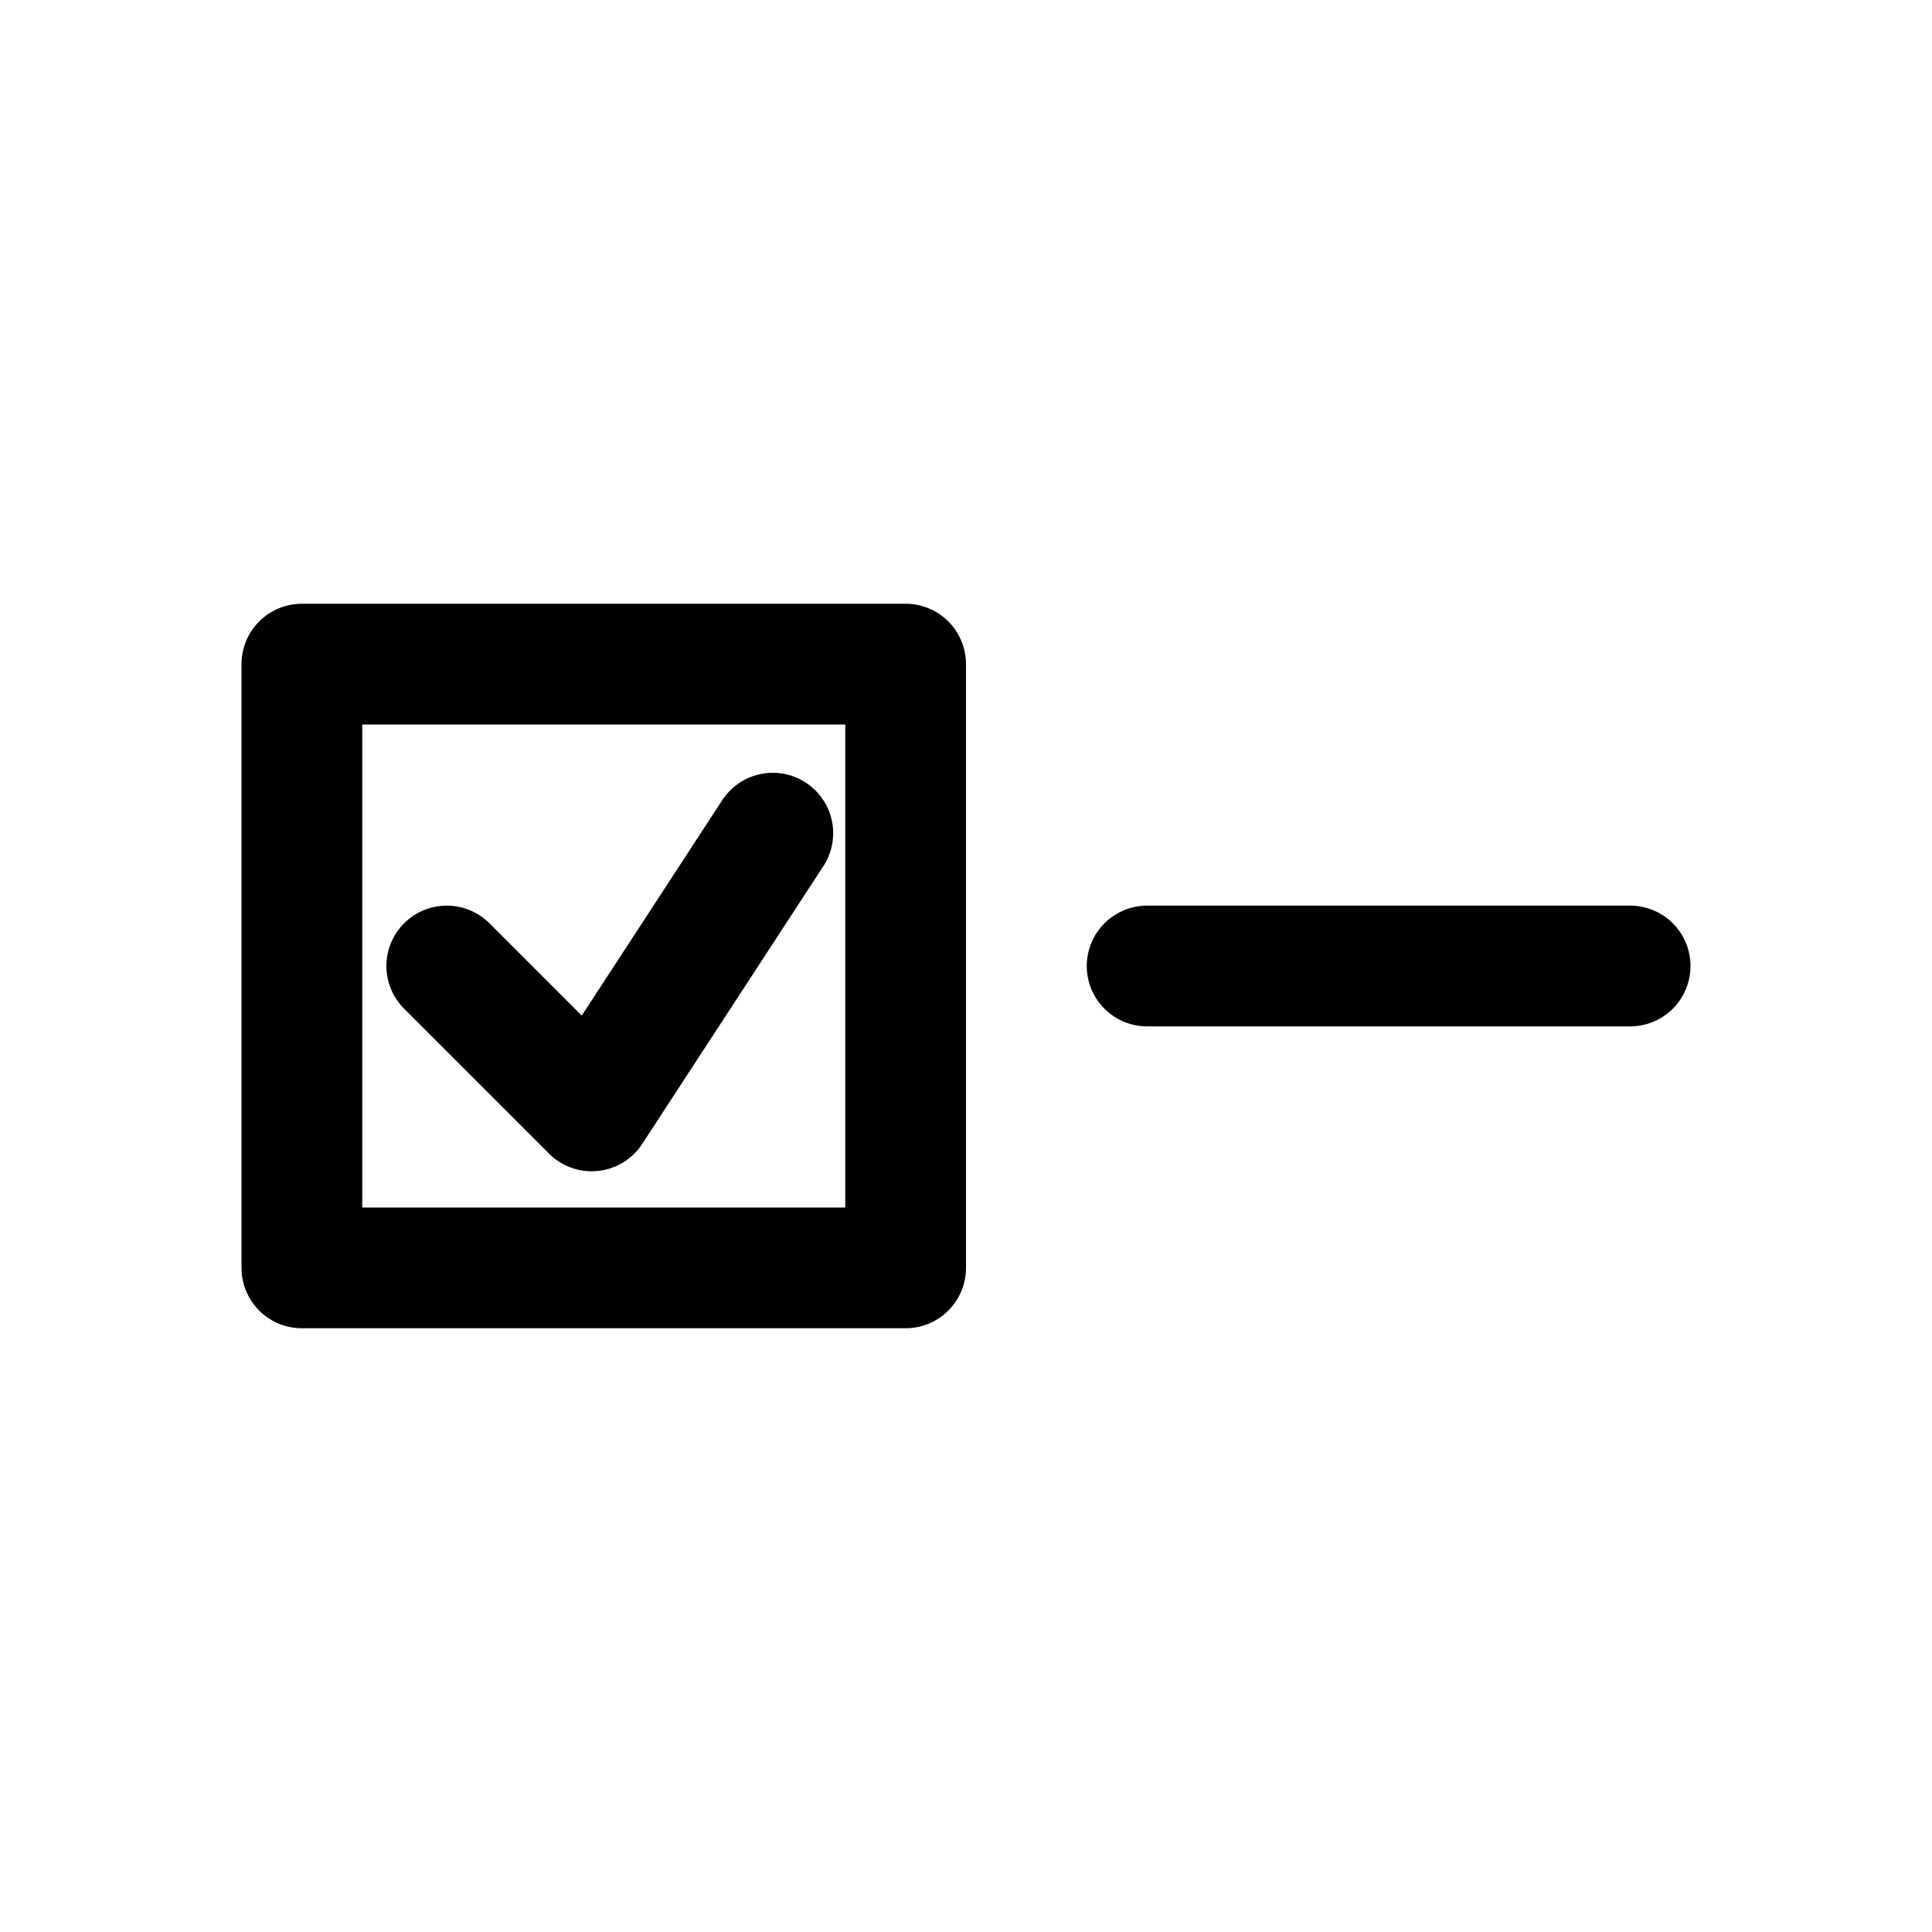
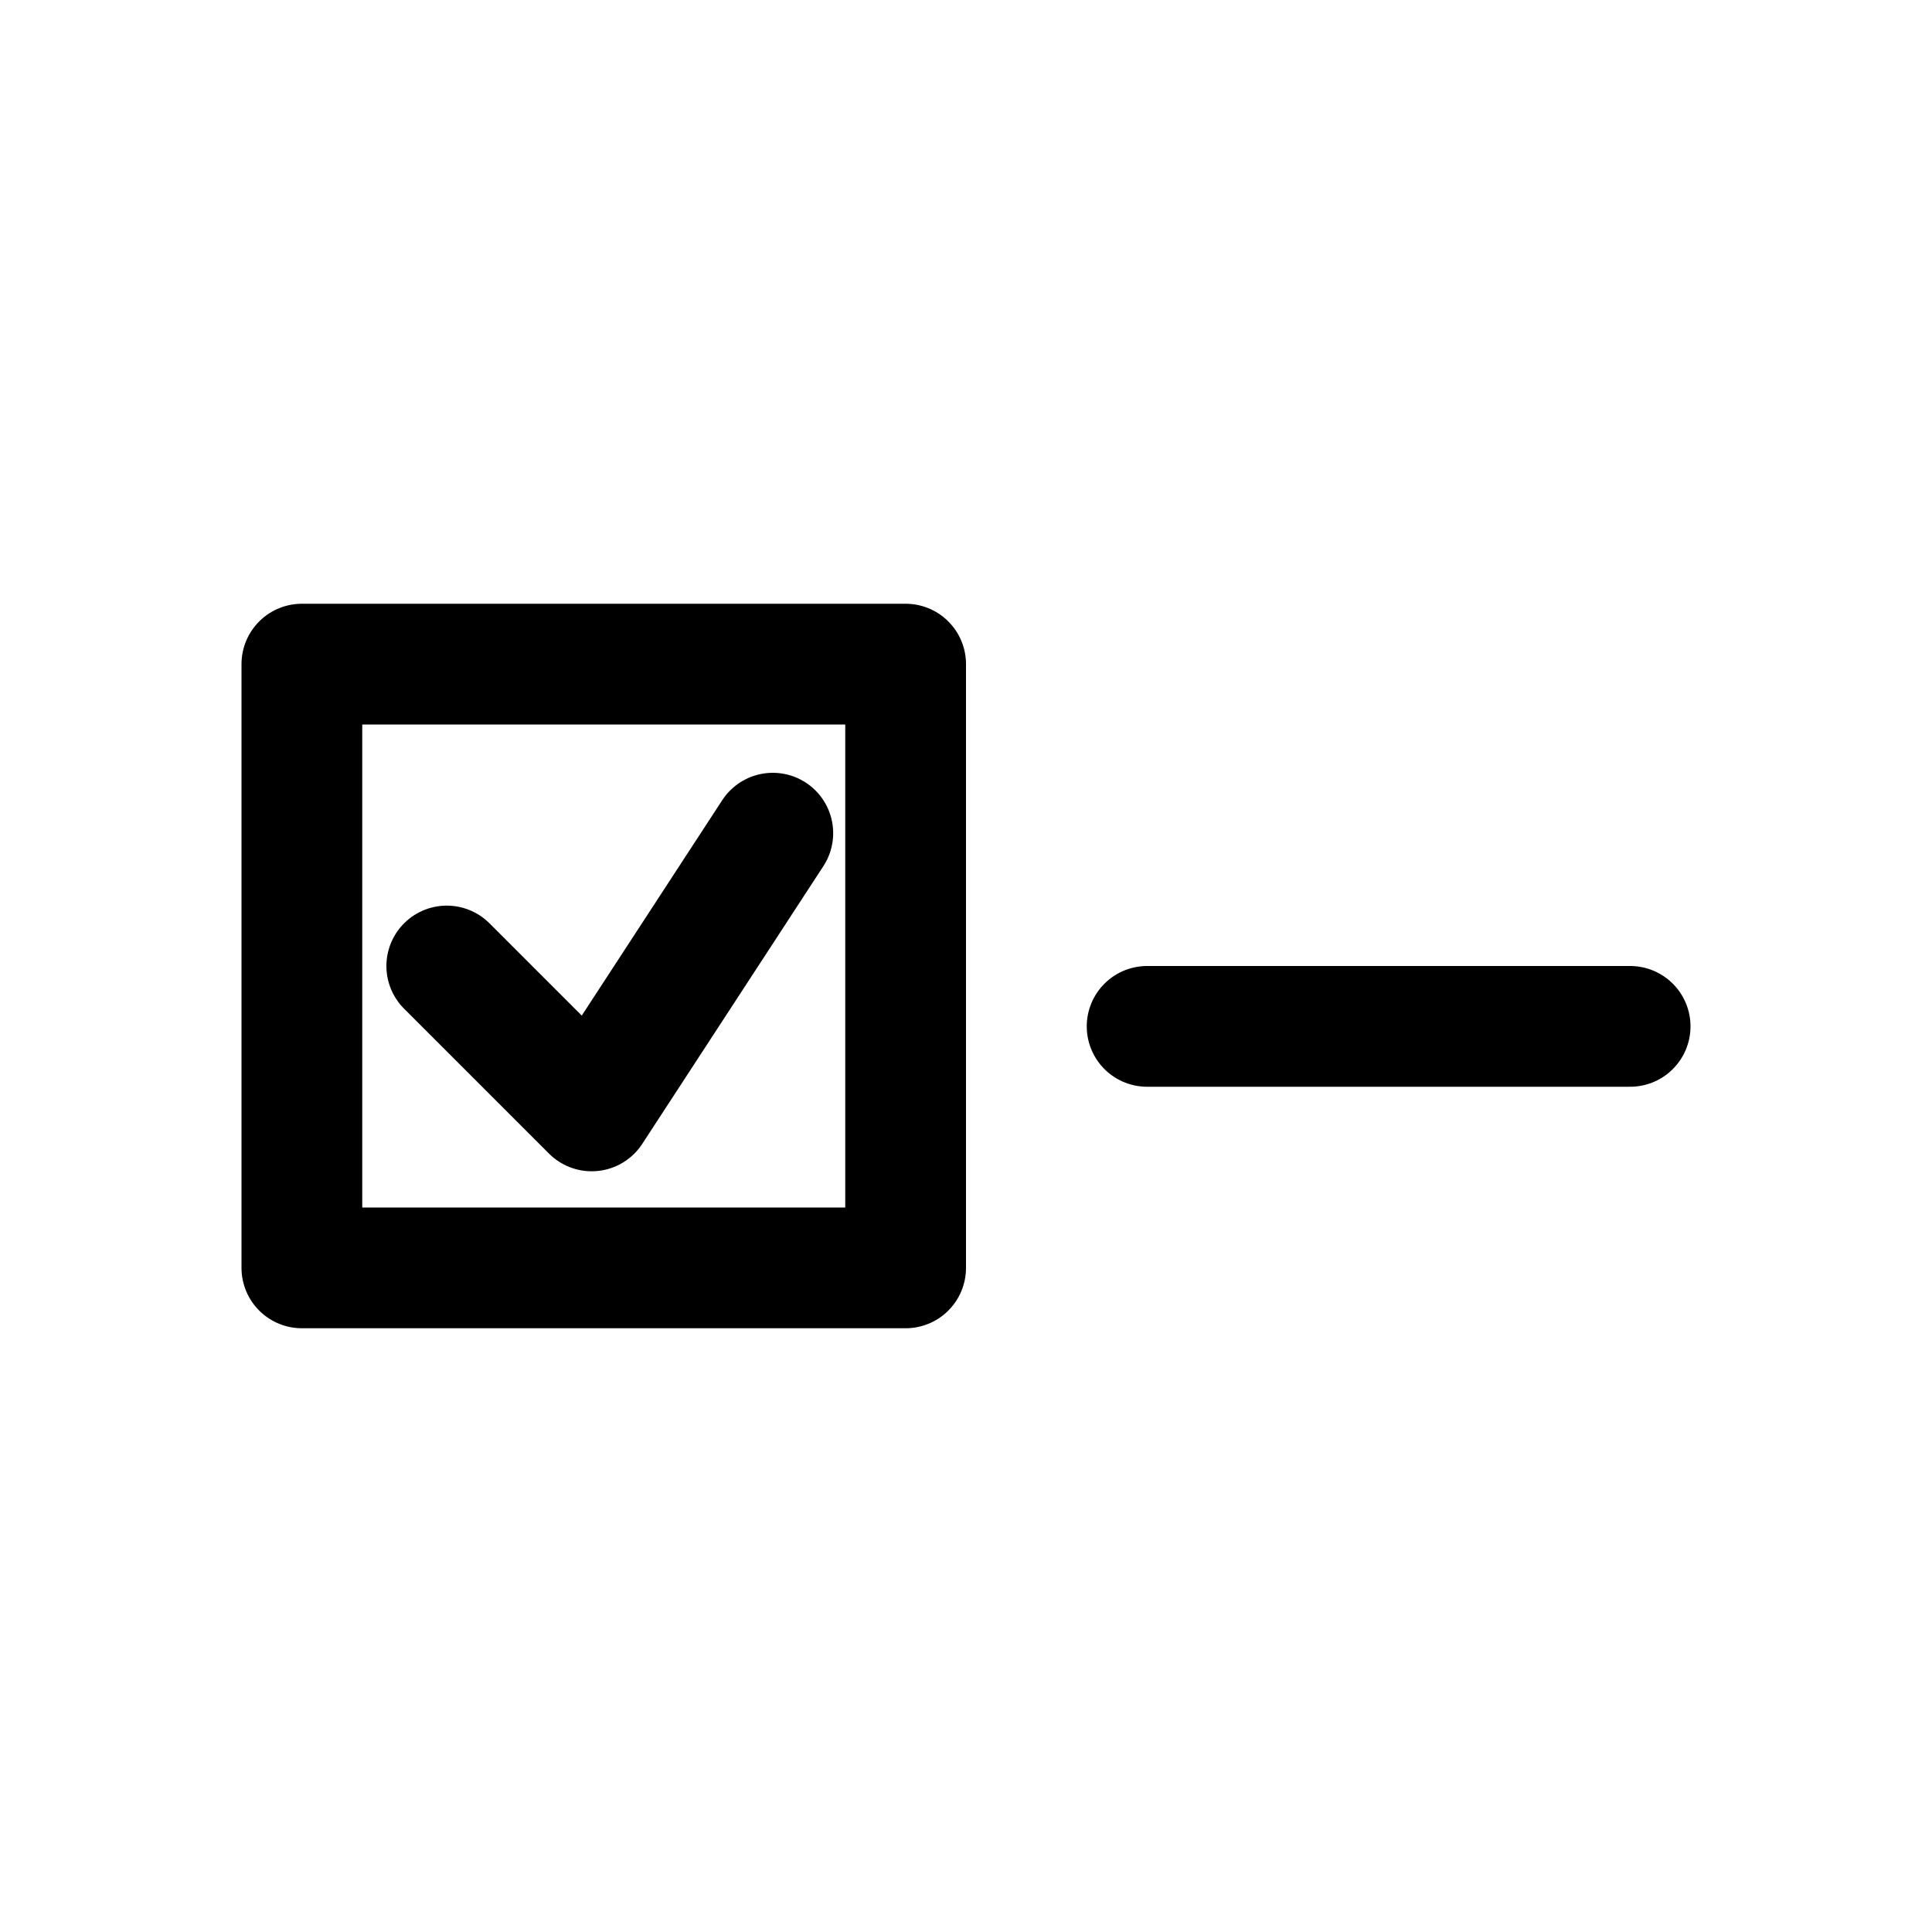
<svg xmlns="http://www.w3.org/2000/svg" viewBox="0 0 16 16" fill="none" stroke="currentColor" stroke-width="1" stroke-linecap="round" stroke-linejoin="round">
-   <path d="M2.5 5.5H7.5V10.5H2.5ZM3.7 8 4.9 9.2 6.4 6.9M9.5 8H13.5" />
+   <path d="M2.5 5.5H7.5V10.5H2.5ZM3.7 8L4.9 9.2L6.4 6.9M9.5 8.5H13.5" />
</svg>
